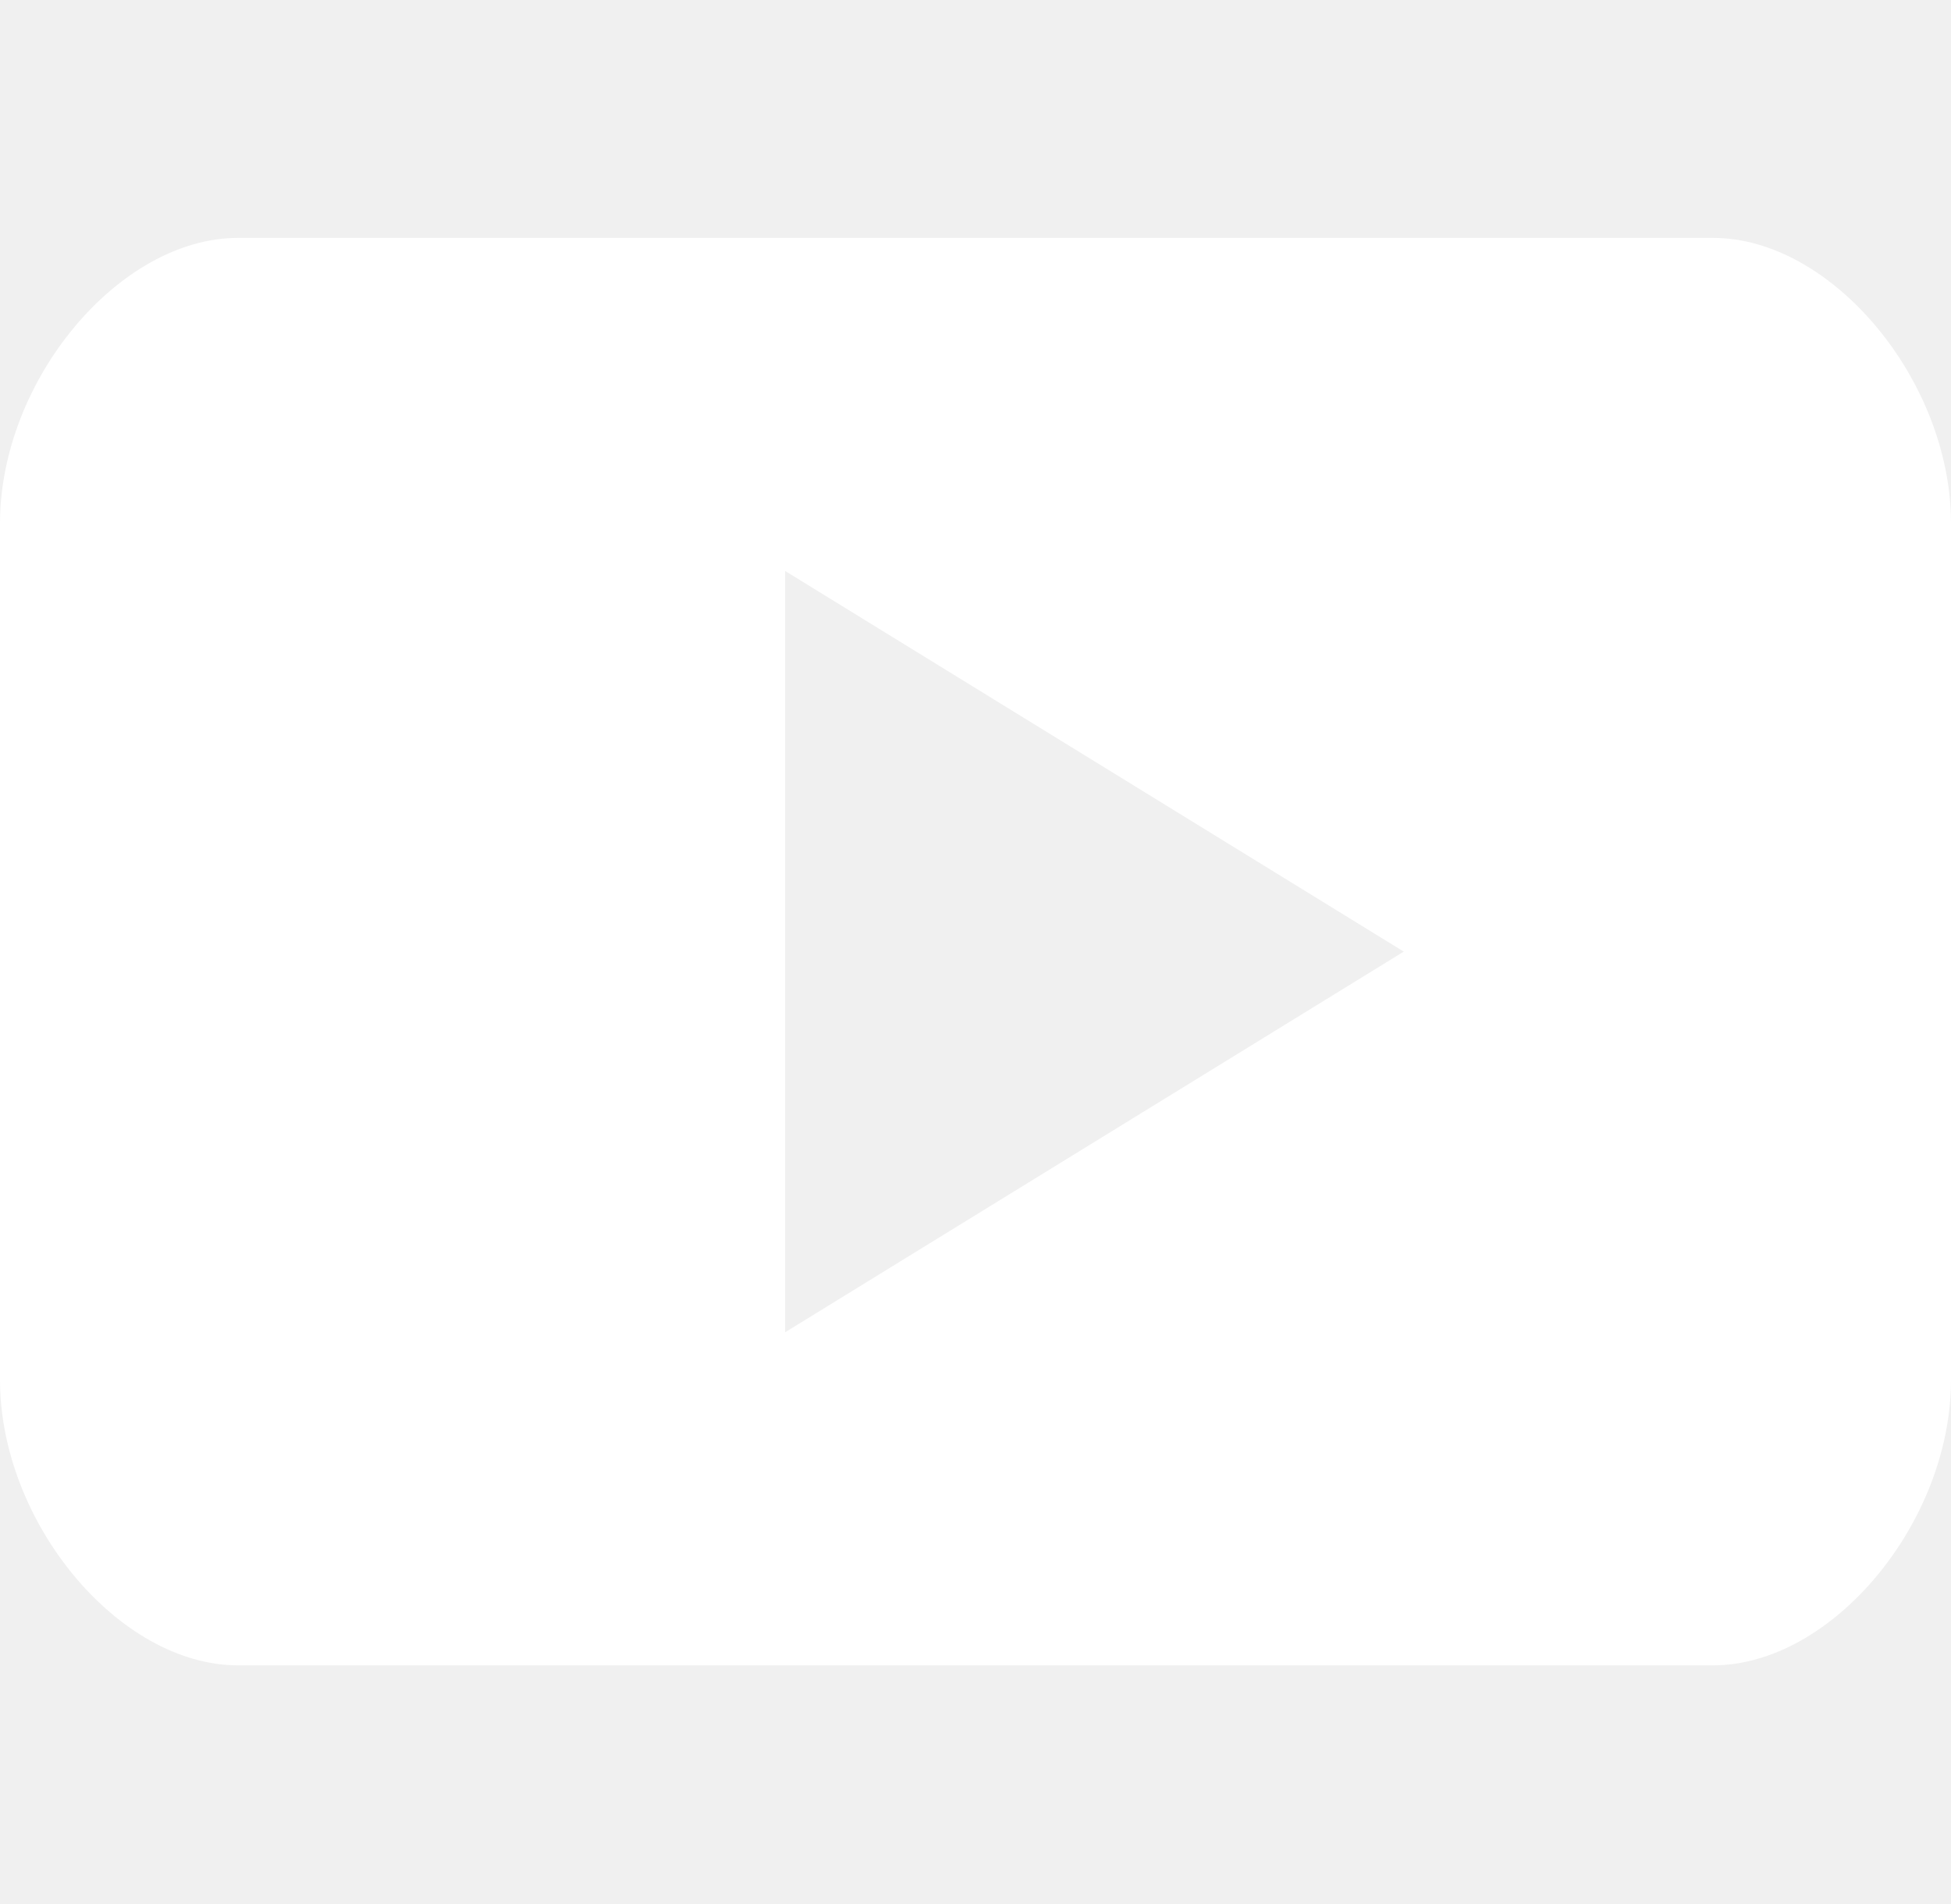
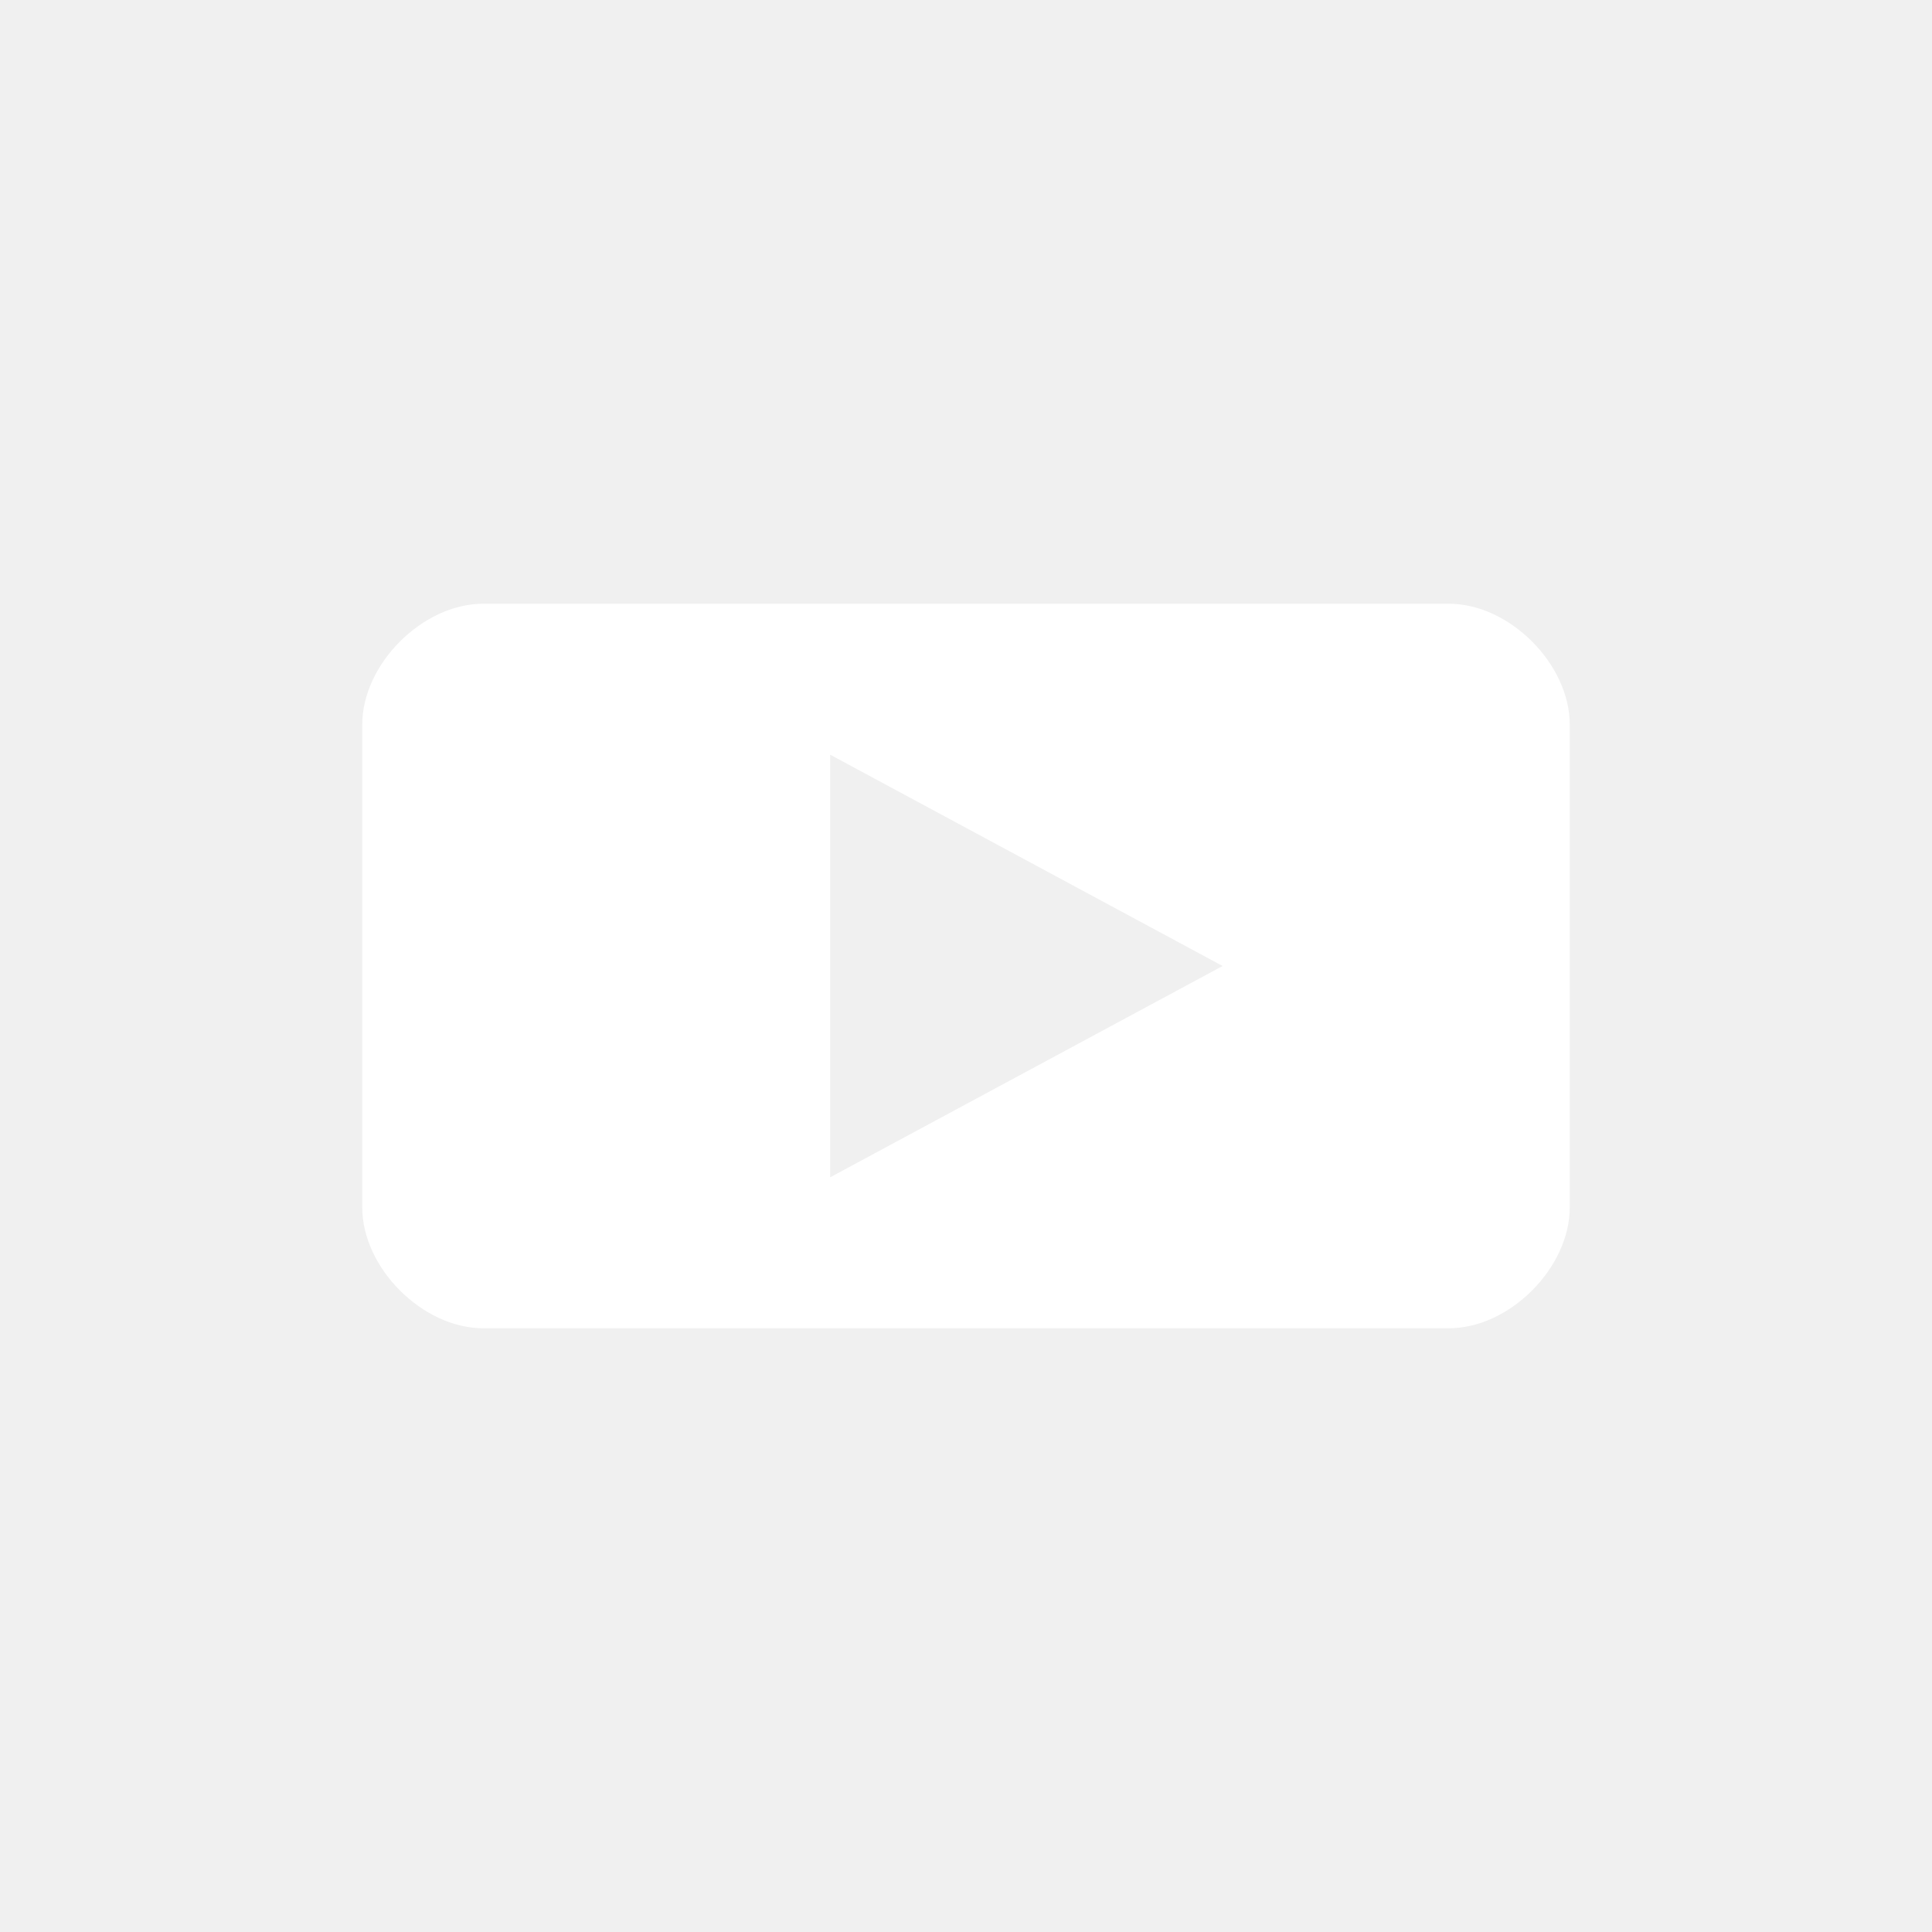
- <svg xmlns="http://www.w3.org/2000/svg" viewBox="0 0 410 400">
-   <path fill="#FFFFFF" fill-rule="evenodd" d="     M50 50     H360     C385 50 410 80 410 110     V290     C410 320 385 350 360 350     H50     C25 350 0 320 0 290     V110     C0 80 25 50 50 50     Z      M165 280     L165 120     L295 200     L165 280     Z   " clip-rule="evenodd" />
+ <svg xmlns="http://www.w3.org/2000/svg" viewBox="0 0 640 640">
+   <path fill="#FFFFFF" fill-rule="evenodd" d="     M160 200     H480     C500 200 520 220 520 240     V400     C520 420 500 440 480 440     H160     C140 440 120 420 120 400     V240     C120 220 140 200 160 200     Z      M275 390     V250     L405 320     L275 390     Z   " clip-rule="evenodd" />
</svg>
